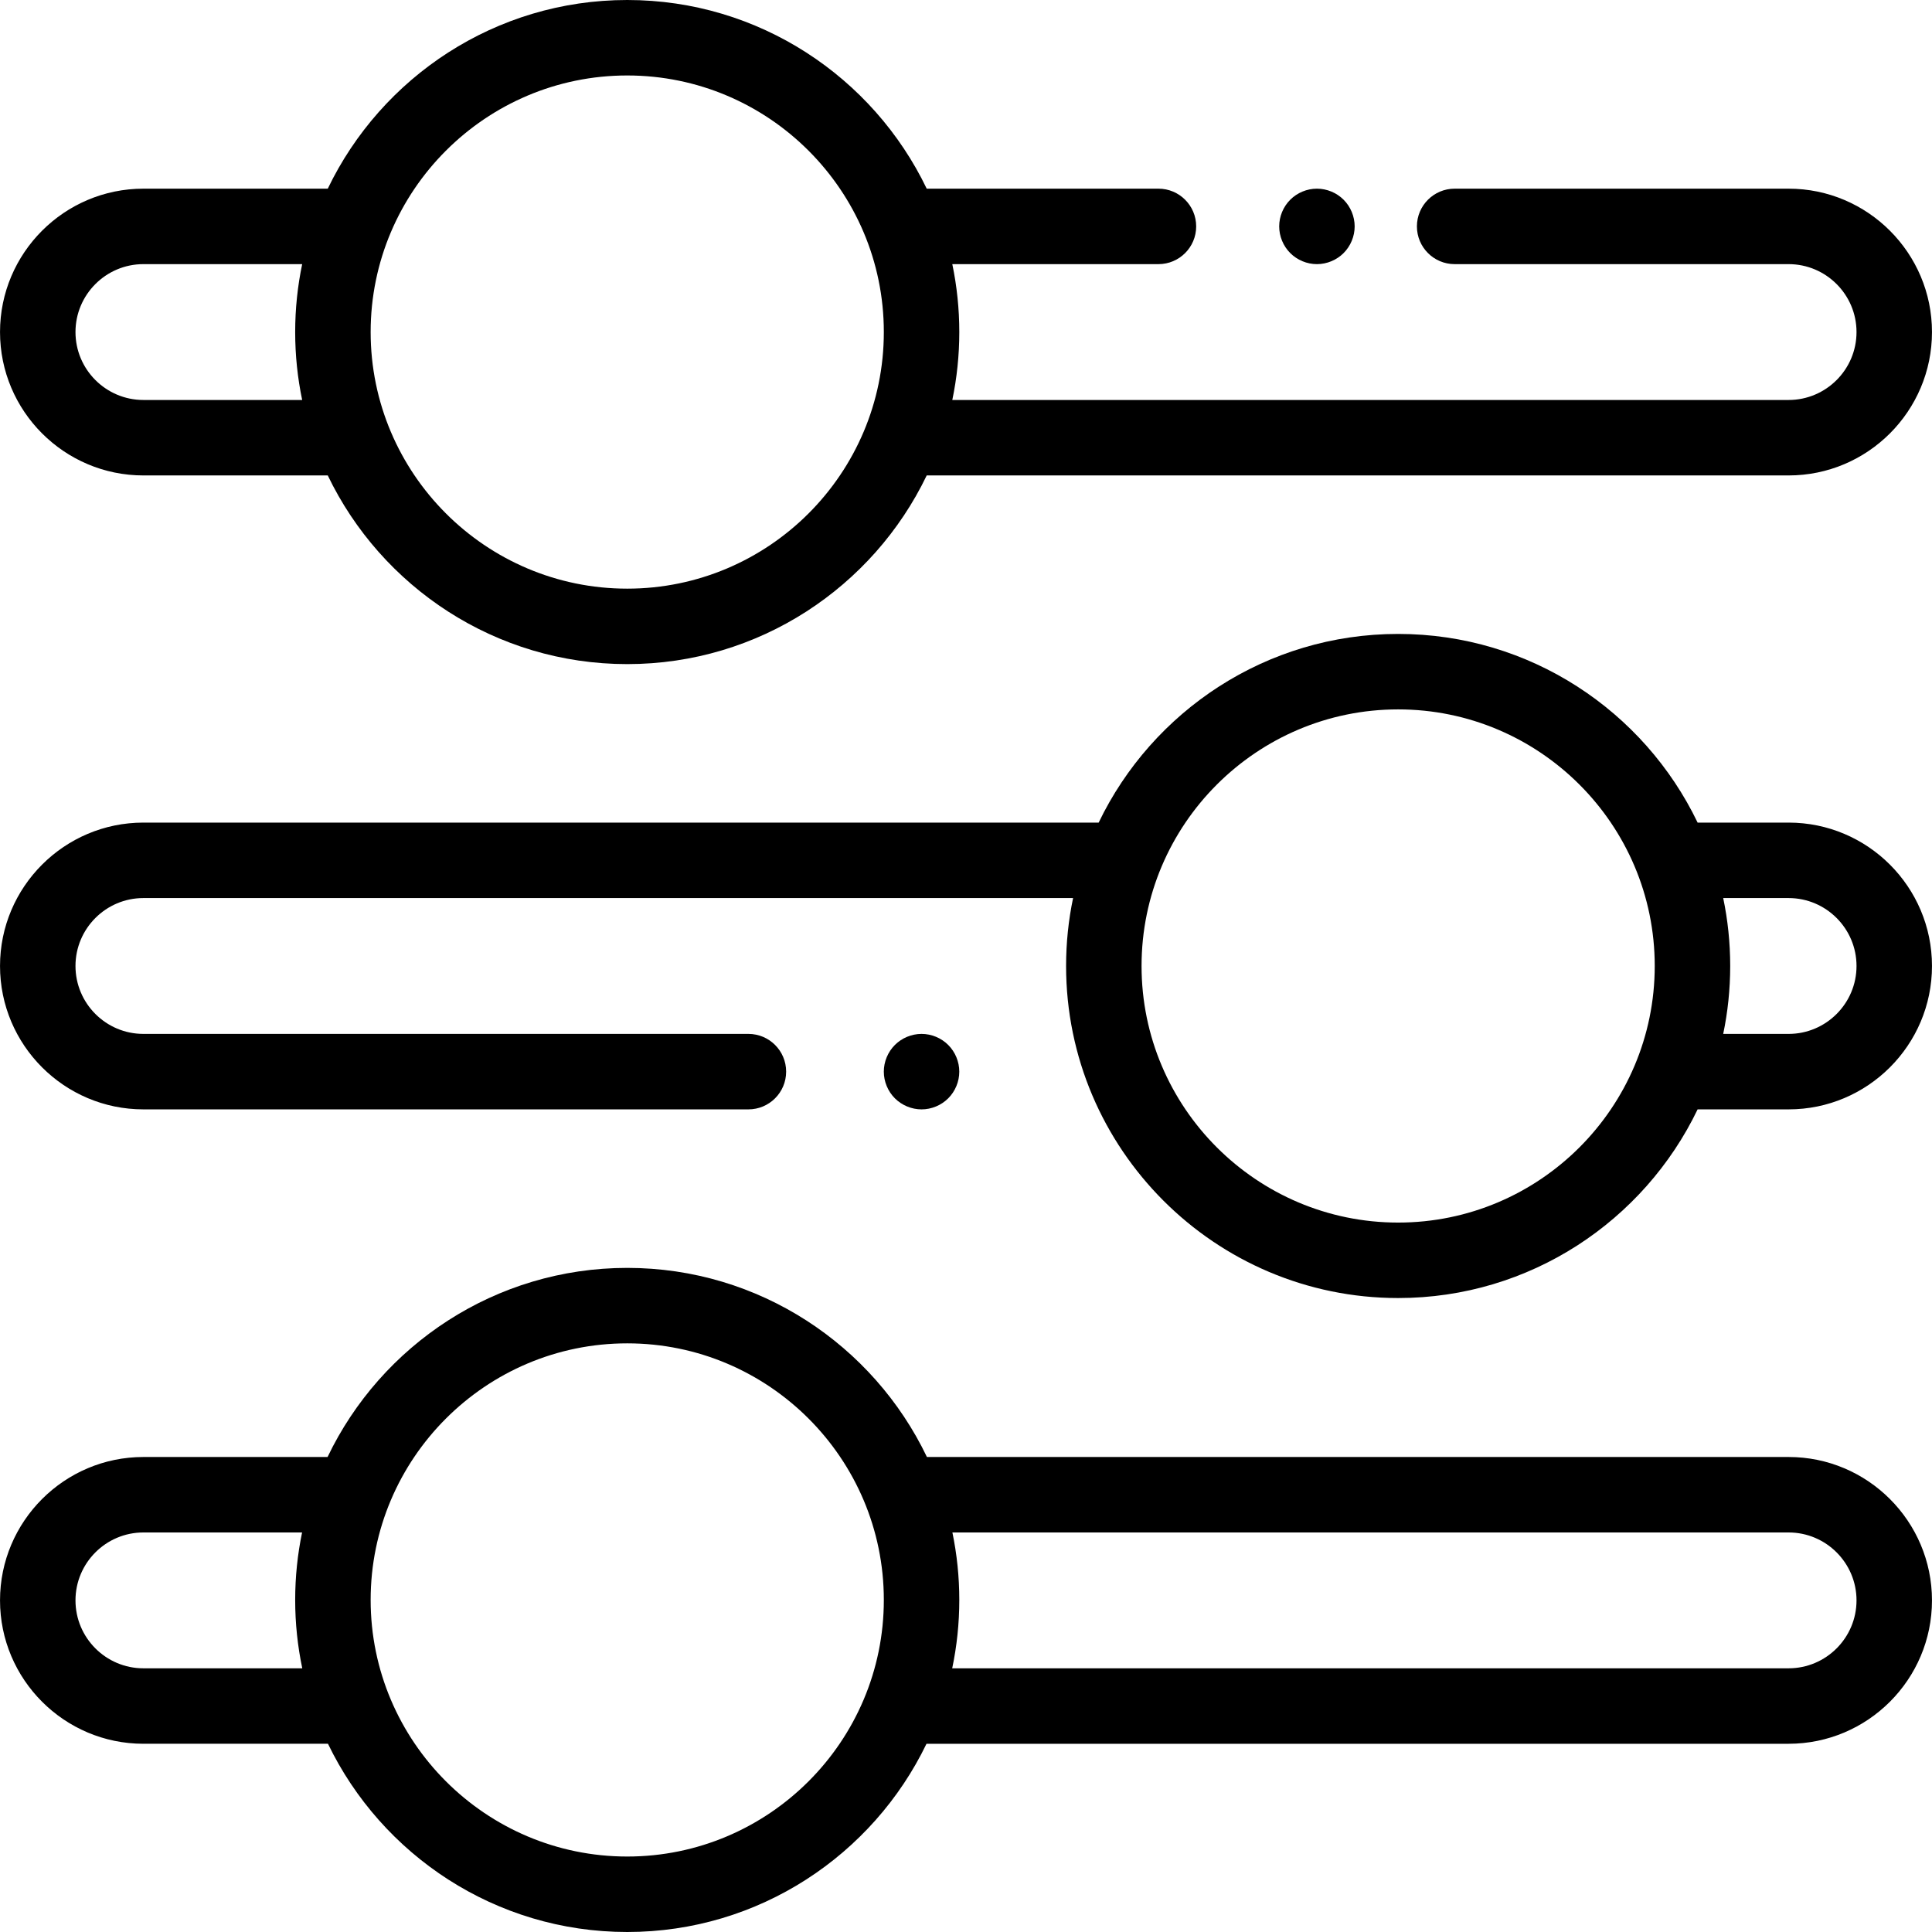
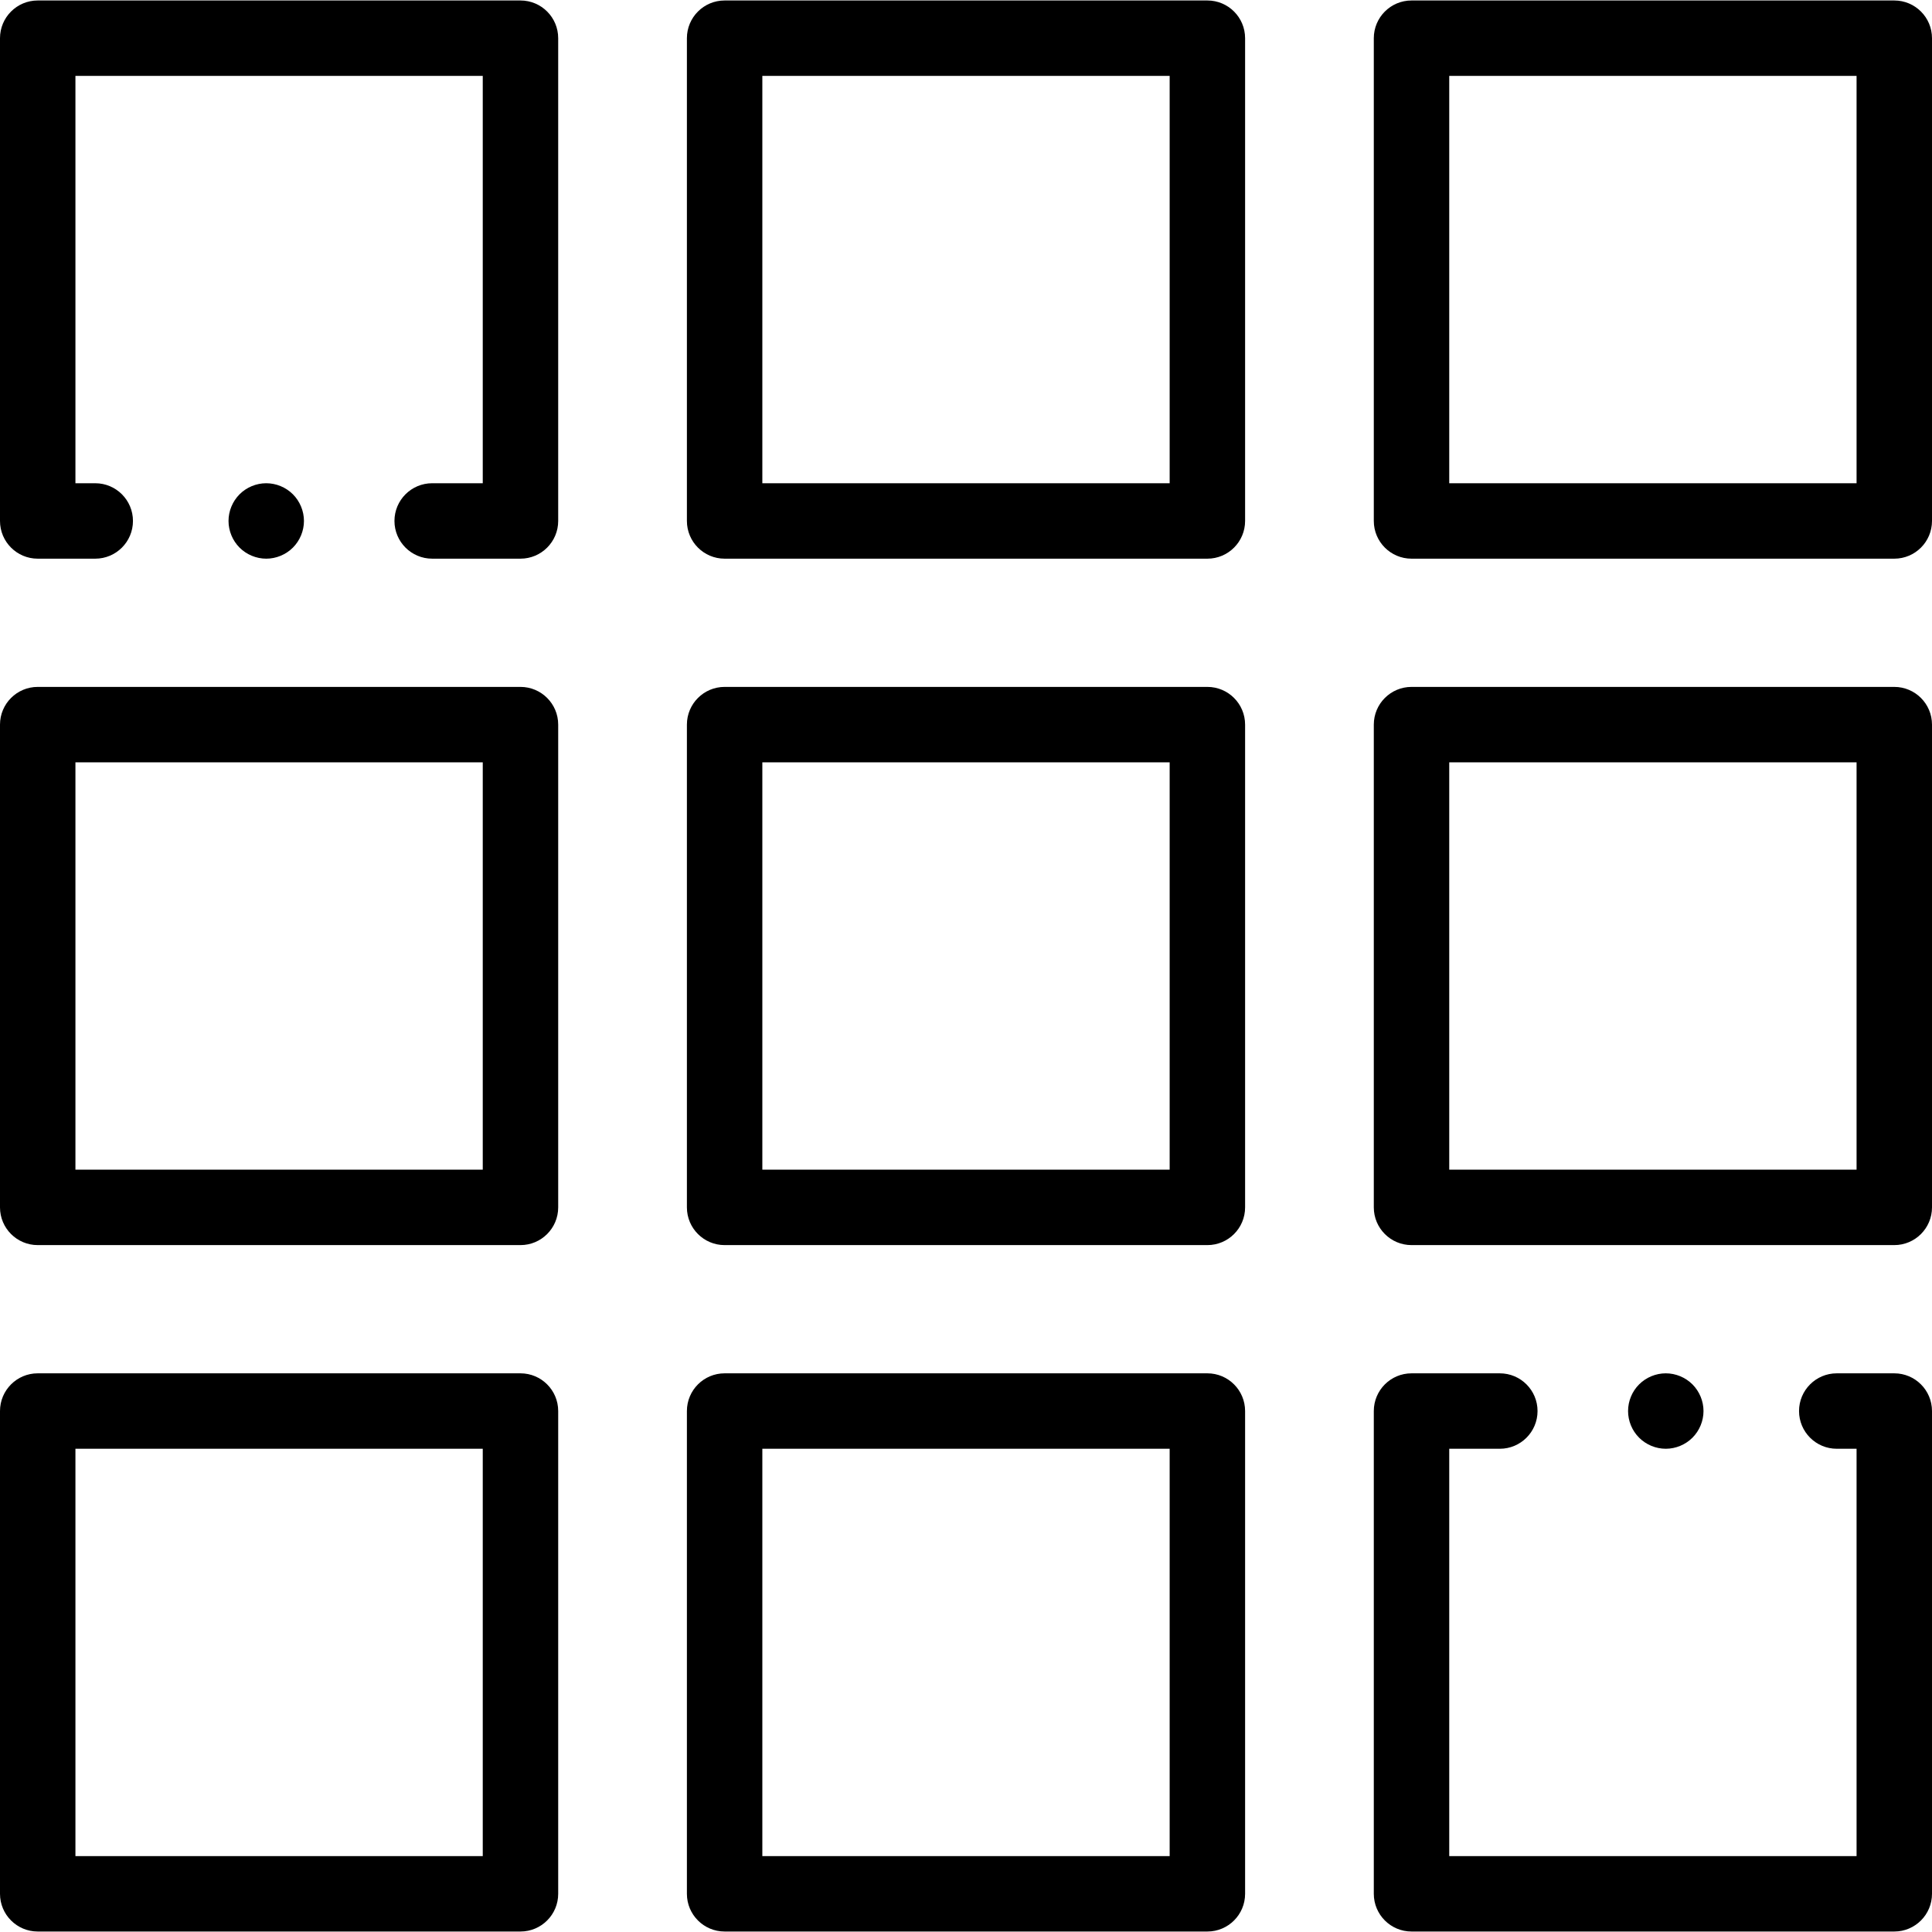
<svg xmlns="http://www.w3.org/2000/svg" version="1.1" id="Capa_1" x="0px" y="0px" viewBox="0 0 512 512" style="enable-background:new 0 0 512 512;" xml:space="preserve">
  <g>
    <g>
-       <path d="M251.291,276.926c-1.86-1.86-4.431-2.93-7.07-2.93c-2.63,0-5.21,1.069-7.07,2.93c-1.859,1.86-2.93,4.44-2.93,7.07    c0,2.63,1.07,5.21,2.93,7.069c1.86,1.86,4.44,2.931,7.07,2.931c2.63,0,5.21-1.07,7.07-2.931c1.859-1.859,2.93-4.439,2.93-7.069    C254.221,281.366,253.151,278.786,251.291,276.926z" />
+       <path d="M319.968,0.127H192.032c-5.52,0-9.995,4.476-9.995,9.995v127.937c0,5.519,4.475,9.995,9.995,9.995h127.937    c5.52,0,9.995-4.476,9.995-9.995V10.122C329.963,4.603,325.489,0.127,319.968,0.127z M309.973,128.063H202.027V20.117h107.946    V128.063z" />
    </g>
  </g>
  <g>
    <g>
-       <path d="M473.997,217.997h-24.111c-14.207-29.552-44.441-49.999-79.363-49.999s-65.156,20.448-79.363,49.999H38.004    c-20.953,0-37.999,17.047-37.999,37.999c0,20.953,17.047,37.999,37.999,37.999h160.331c5.522,0,10-4.478,10-10s-4.478-10-10-10    H38.004c-9.925,0-18-8.075-18-18c0-9.925,8.075-18,18-18h246.374c-1.213,5.813-1.854,11.833-1.854,18    c0,48.522,39.476,87.999,87.999,87.999c34.921,0,65.156-20.448,79.363-49.999h24.111c20.953,0,37.999-17.047,37.999-37.999    C511.996,235.043,494.95,217.997,473.997,217.997z M370.523,323.995c-37.494,0-67.999-30.505-67.999-67.999    c0-37.494,30.505-67.999,67.999-67.999c37.494,0,67.999,30.505,67.999,67.999C438.522,293.49,408.017,323.995,370.523,323.995z     M473.997,273.996h-17.329c1.213-5.813,1.854-11.833,1.854-18c0-6.167-0.641-12.188-1.854-18h17.329c9.925,0,18,8.075,18,18    C491.997,265.921,483.922,273.996,473.997,273.996z" />
+       <path d="M502.005,0.127H374.068c-5.52,0-9.995,4.476-9.995,9.995v127.937c0,5.519,4.475,9.995,9.995,9.995h127.937    c5.52,0,9.995-4.476,9.995-9.995V10.122C512,4.603,507.525,0.127,502.005,0.127z M492.01,128.063H384.063V20.117H492.01V128.063z" />
    </g>
  </g>
  <g>
    <g>
-       <path d="M473.997,386.119H245.643c-14.183-29.614-44.45-50.116-79.418-50.116c-34.967,0-65.235,20.503-79.418,50.116H38.004    c-20.953,0-37.999,17.047-37.999,37.999c0,20.953,17.047,37.999,37.999,37.999h48.912C101.146,491.606,131.348,512,166.224,512    c34.875,0,65.078-20.394,79.308-49.882h228.464c20.953,0,37.999-17.047,37.999-37.999    C511.995,403.166,494.95,386.119,473.997,386.119z M38.004,442.118c-9.925,0-18-8.075-18-18c0-9.925,8.075-18,18-18h42.05    c-1.197,5.776-1.828,11.757-1.828,17.883c0,6.209,0.65,12.268,1.879,18.117H38.004z M166.225,492    c-37.494,0-67.999-30.505-67.999-67.999c0-37.494,30.505-67.999,67.999-67.999c37.494,0,67.999,30.505,67.999,67.999    C234.224,461.496,203.719,492,166.225,492z M473.997,442.118H252.344c1.229-5.849,1.879-11.908,1.879-18.117    c0-6.126-0.631-12.107-1.828-17.883h221.602c9.925,0,18,8.075,18,18C491.996,434.043,483.922,442.118,473.997,442.118z" />
+       <path d="M137.932,182.037H9.995c-5.52,0-9.995,4.476-9.995,9.995v127.937c0,5.519,4.475,9.995,9.995,9.995h127.937    c5.52,0,9.995-4.476,9.995-9.995V192.032C147.927,186.512,143.452,182.037,137.932,182.037z M127.937,309.973H19.99V202.027    h107.946V309.973z" />
    </g>
  </g>
  <g>
    <g>
-       <path d="M356.068,52.929c-1.859-1.86-4.439-2.93-7.069-2.93c-2.63,0-5.21,1.069-7.07,2.93c-1.86,1.861-2.93,4.44-2.93,7.07    c0,2.63,1.069,5.21,2.93,7.069c1.86,1.861,4.44,2.931,7.07,2.931c2.63,0,5.21-1.07,7.069-2.931    c1.86-1.859,2.931-4.439,2.931-7.069C358.999,57.369,357.929,54.789,356.068,52.929z" />
+       <path d="M319.968,182.037H192.032c-5.52,0-9.995,4.476-9.995,9.995v127.937c0,5.519,4.475,9.995,9.995,9.995h127.937    c5.52,0,9.995-4.476,9.995-9.995V192.032C329.963,186.512,325.489,182.037,319.968,182.037z M309.973,309.973H202.027V202.027    h107.946V309.973z" />
    </g>
  </g>
  <g>
    <g>
-       <path d="M473.996,49.999h-88.499c-5.522,0-10,4.478-10,10s4.478,10,10,10h88.499c9.925,0,18,8.075,18,18c0,9.925-8.075,18-18,18    H252.37c1.213-5.813,1.854-11.833,1.854-18c0-6.167-0.641-12.188-1.854-18H307c5.522,0,10-4.478,10-10s-4.478-10-10-10h-61.412    C231.381,20.448,201.146,0,166.225,0s-65.156,20.448-79.363,49.999H38.004c-20.953,0-37.999,17.047-37.999,37.999    c0,20.953,17.047,37.999,37.999,37.999h48.857c14.207,29.552,44.441,49.999,79.363,49.999s65.156-20.448,79.363-49.999h228.409    c20.953,0,37.999-17.047,37.999-37.999C511.995,67.046,494.949,49.999,473.996,49.999z M80.079,105.998H38.004    c-9.925,0-18-8.075-18-18c0-9.925,8.075-18,18-18h42.075c-1.213,5.813-1.854,11.833-1.854,18    C78.225,94.166,78.866,100.186,80.079,105.998z M166.225,155.998c-37.494,0-67.999-30.505-67.999-67.999    C98.226,50.504,128.729,20,166.225,20c37.494,0,67.999,30.505,67.999,67.999C234.224,125.493,203.719,155.998,166.225,155.998z" />
+       <path d="M502.005,182.037H374.068c-5.52,0-9.995,4.476-9.995,9.995v127.937c0,5.519,4.475,9.995,9.995,9.995h127.937    c5.52,0,9.995-4.476,9.995-9.995V192.032C512,186.512,507.525,182.037,502.005,182.037z M492.01,309.973H384.063V202.027H492.01    V309.973z" />
+     </g>
+   </g>
+   <g>
+     <g>
+       <path d="M137.932,363.946H9.995c-5.52,0-9.995,4.476-9.995,9.995v127.937c0,5.519,4.475,9.995,9.995,9.995h127.937    c5.52,0,9.995-4.476,9.995-9.995V373.941C147.927,368.422,143.452,363.946,137.932,363.946z M127.937,491.883H19.99V383.937    h107.946V491.883z" />
+     </g>
+   </g>
+   <g>
+     <g>
+       <path d="M319.968,363.946H192.032c-5.52,0-9.995,4.476-9.995,9.995v127.937c0,5.519,4.475,9.995,9.995,9.995h127.937    c5.52,0,9.995-4.476,9.995-9.995V373.941C329.963,368.422,325.489,363.946,319.968,363.946z M309.973,491.883H202.027V383.937    h107.946V491.883z" />
+     </g>
+   </g>
+   <g>
+     <g>
+       <path d="M448.517,366.875c-1.859-1.86-4.438-2.929-7.066-2.929c-2.639,0-5.207,1.07-7.067,2.929    c-1.869,1.859-2.929,4.438-2.929,7.066c0,2.629,1.06,5.207,2.929,7.065c1.859,1.86,4.428,2.93,7.067,2.93    c2.629,0,5.207-1.069,7.066-2.93c1.859-1.858,2.929-4.437,2.929-7.065C451.446,371.313,450.377,368.735,448.517,366.875z" />
+     </g>
+   </g>
+   <g>
+     <g>
+       <path d="M502.005,363.946h-15.246c-5.52,0-9.995,4.476-9.995,9.995c0,5.519,4.475,9.995,9.995,9.995h5.251v107.946H384.063    V383.937h13.406c5.52,0,9.995-4.476,9.995-9.995c0-5.519-4.475-9.995-9.995-9.995h-23.401c-5.52,0-9.995,4.476-9.995,9.995    v127.937c0,5.519,4.475,9.995,9.995,9.995h127.937c5.52,0,9.995-4.476,9.995-9.995V373.941    C512,368.422,507.525,363.946,502.005,363.946z" />
+     </g>
+   </g>
+   <g>
+     <g>
+       <path d="M77.621,130.992c-1.859-1.86-4.438-2.929-7.066-2.929c-2.639,0-5.207,1.069-7.066,2.929    c-1.859,1.859-2.929,4.438-2.929,7.066c0,2.629,1.069,5.207,2.929,7.066c1.859,1.86,4.438,2.93,7.066,2.93s5.207-1.069,7.066-2.93    c1.859-1.858,2.929-4.437,2.929-7.066C80.55,135.43,79.481,132.851,77.621,130.992z" />
+     </g>
+   </g>
+   <g>
+     <g>
+       <path d="M137.932,0.127H9.995C4.475,0.127,0,4.603,0,10.122v127.937c0,5.519,4.475,9.995,9.995,9.995h15.246    c5.52,0,9.995-4.476,9.995-9.995c0-5.519-4.475-9.995-9.995-9.995H19.99V20.117h107.946v107.946H114.53    c-5.52,0-9.995,4.476-9.995,9.995c0,5.519,4.475,9.995,9.995,9.995h23.401c5.52,0,9.995-4.476,9.995-9.995V10.122    C147.927,4.603,143.452,0.127,137.932,0.127z" />
    </g>
  </g>
  <g>
</g>
  <g>
</g>
  <g>
</g>
  <g>
</g>
  <g>
</g>
  <g>
</g>
  <g>
</g>
  <g>
</g>
  <g>
</g>
  <g>
</g>
  <g>
</g>
  <g>
</g>
  <g>
</g>
  <g>
</g>
  <g>
</g>
</svg>
